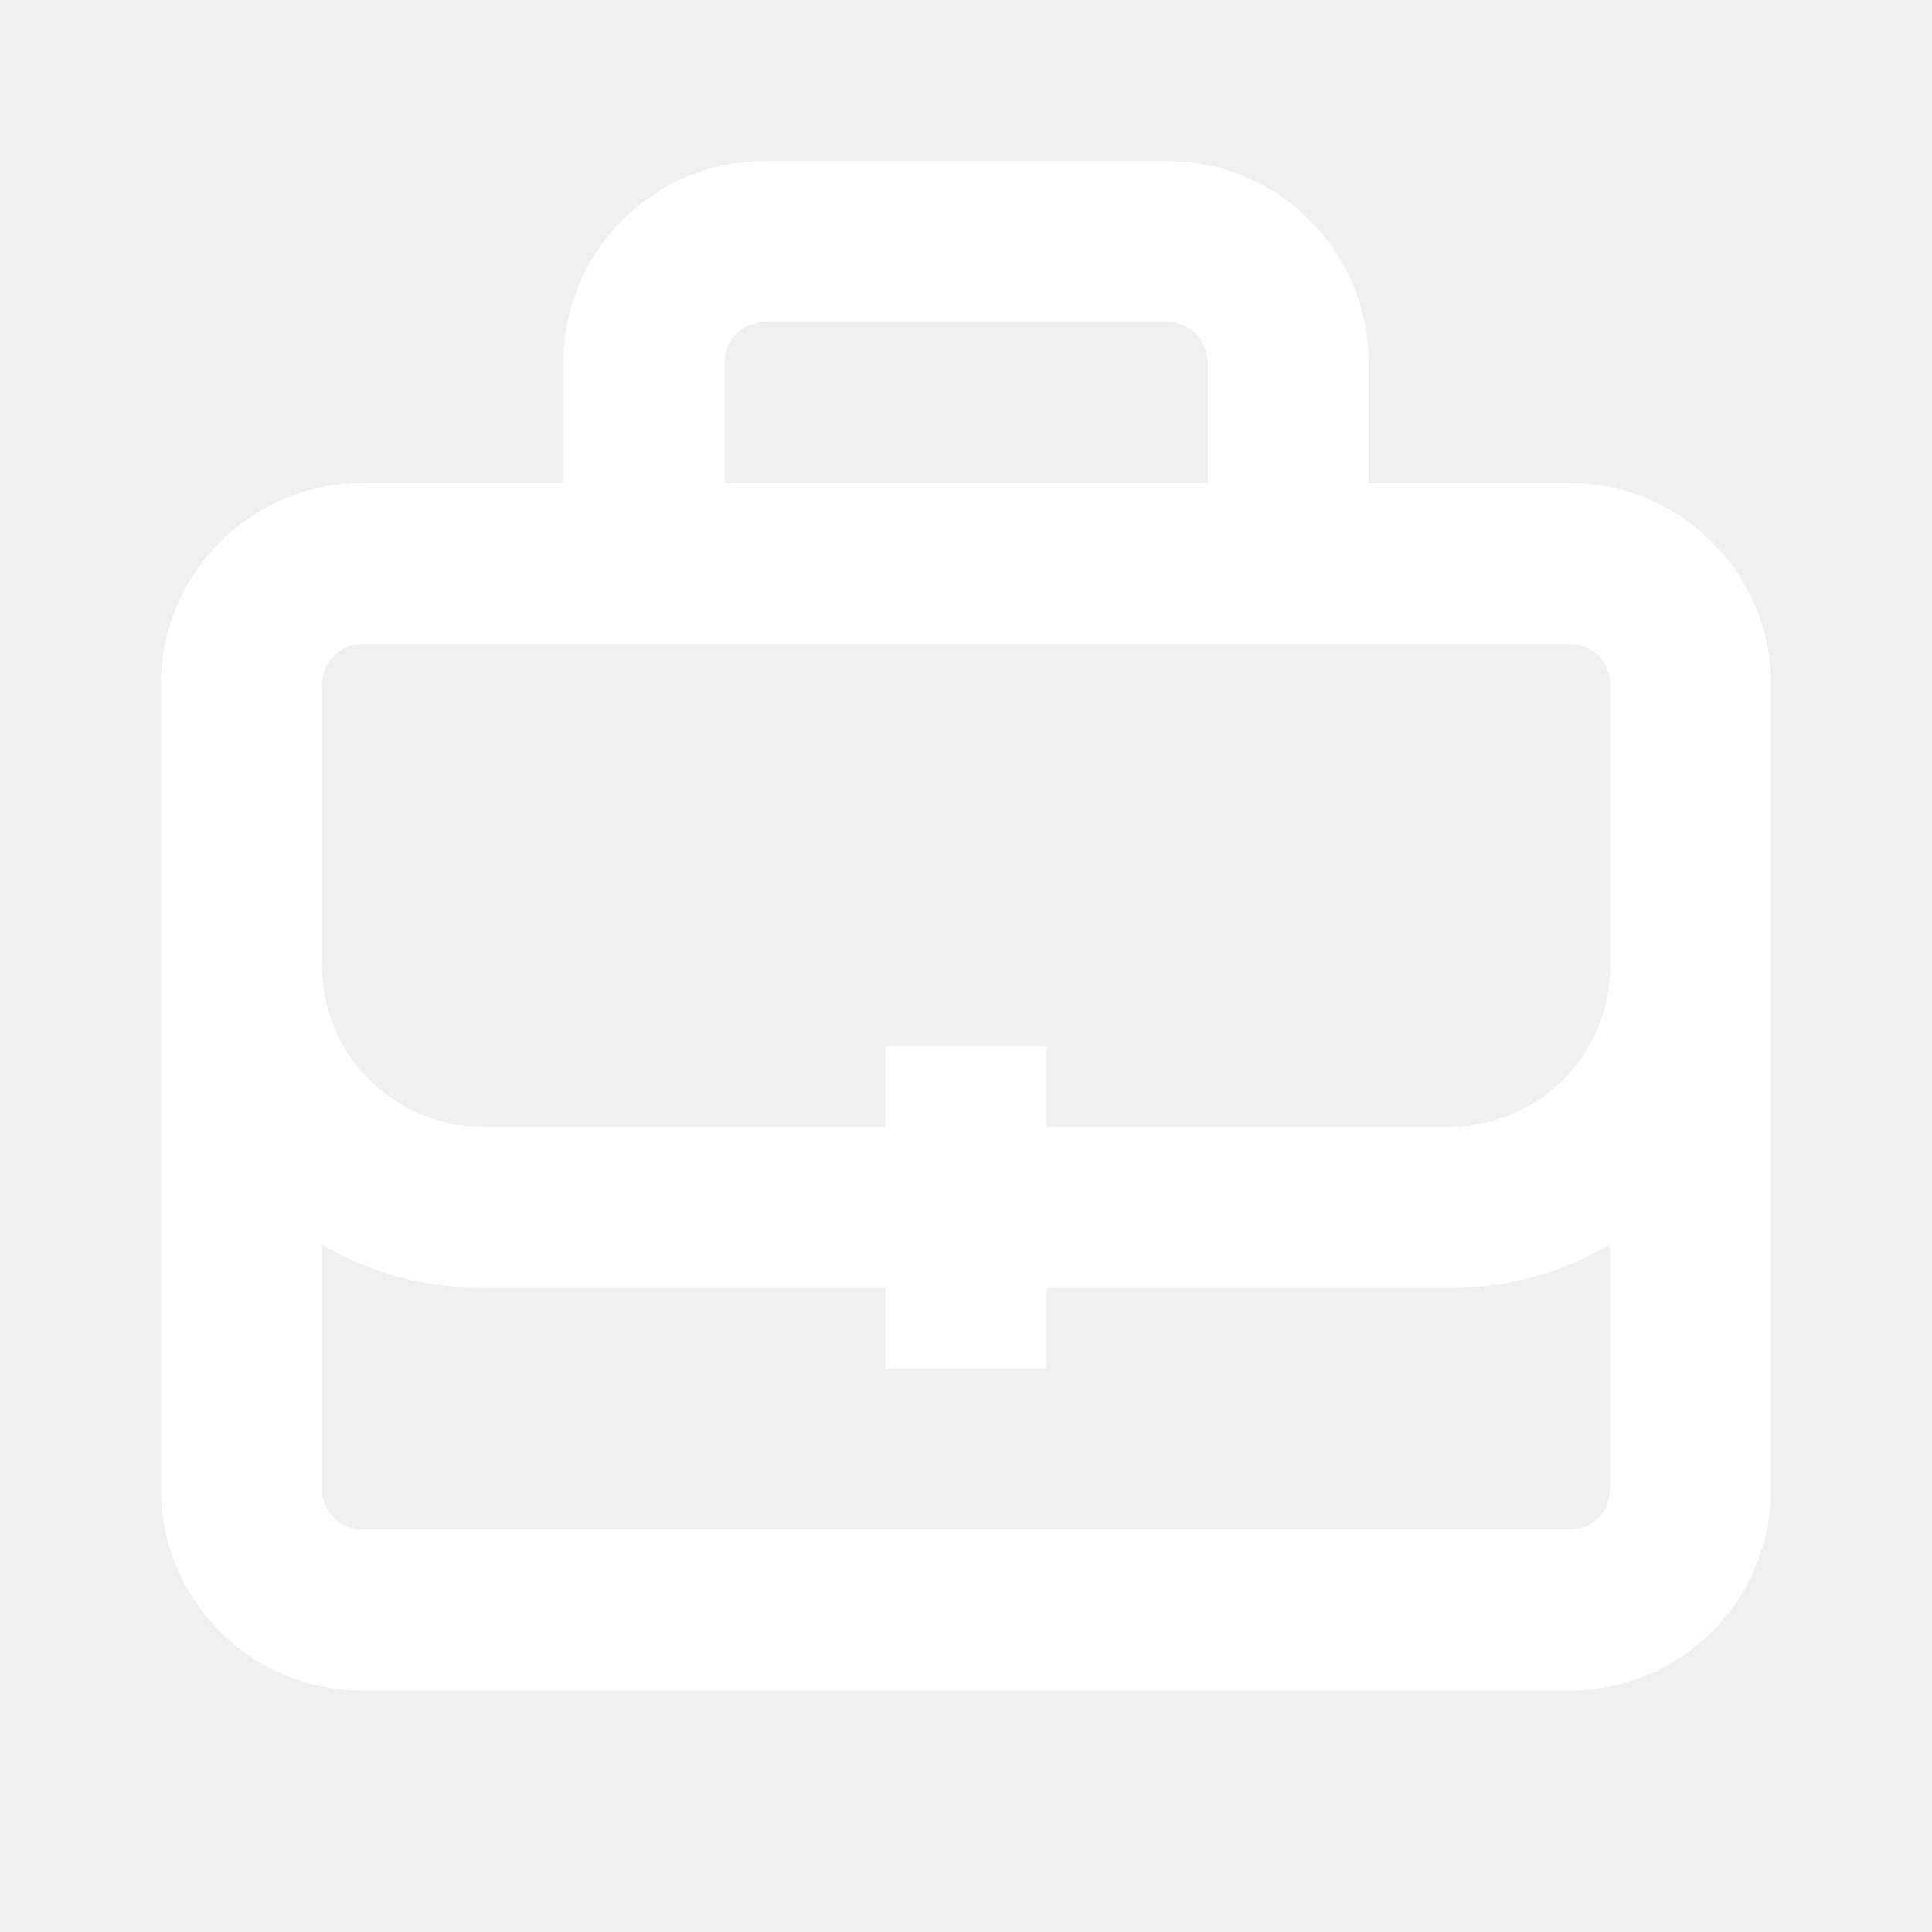
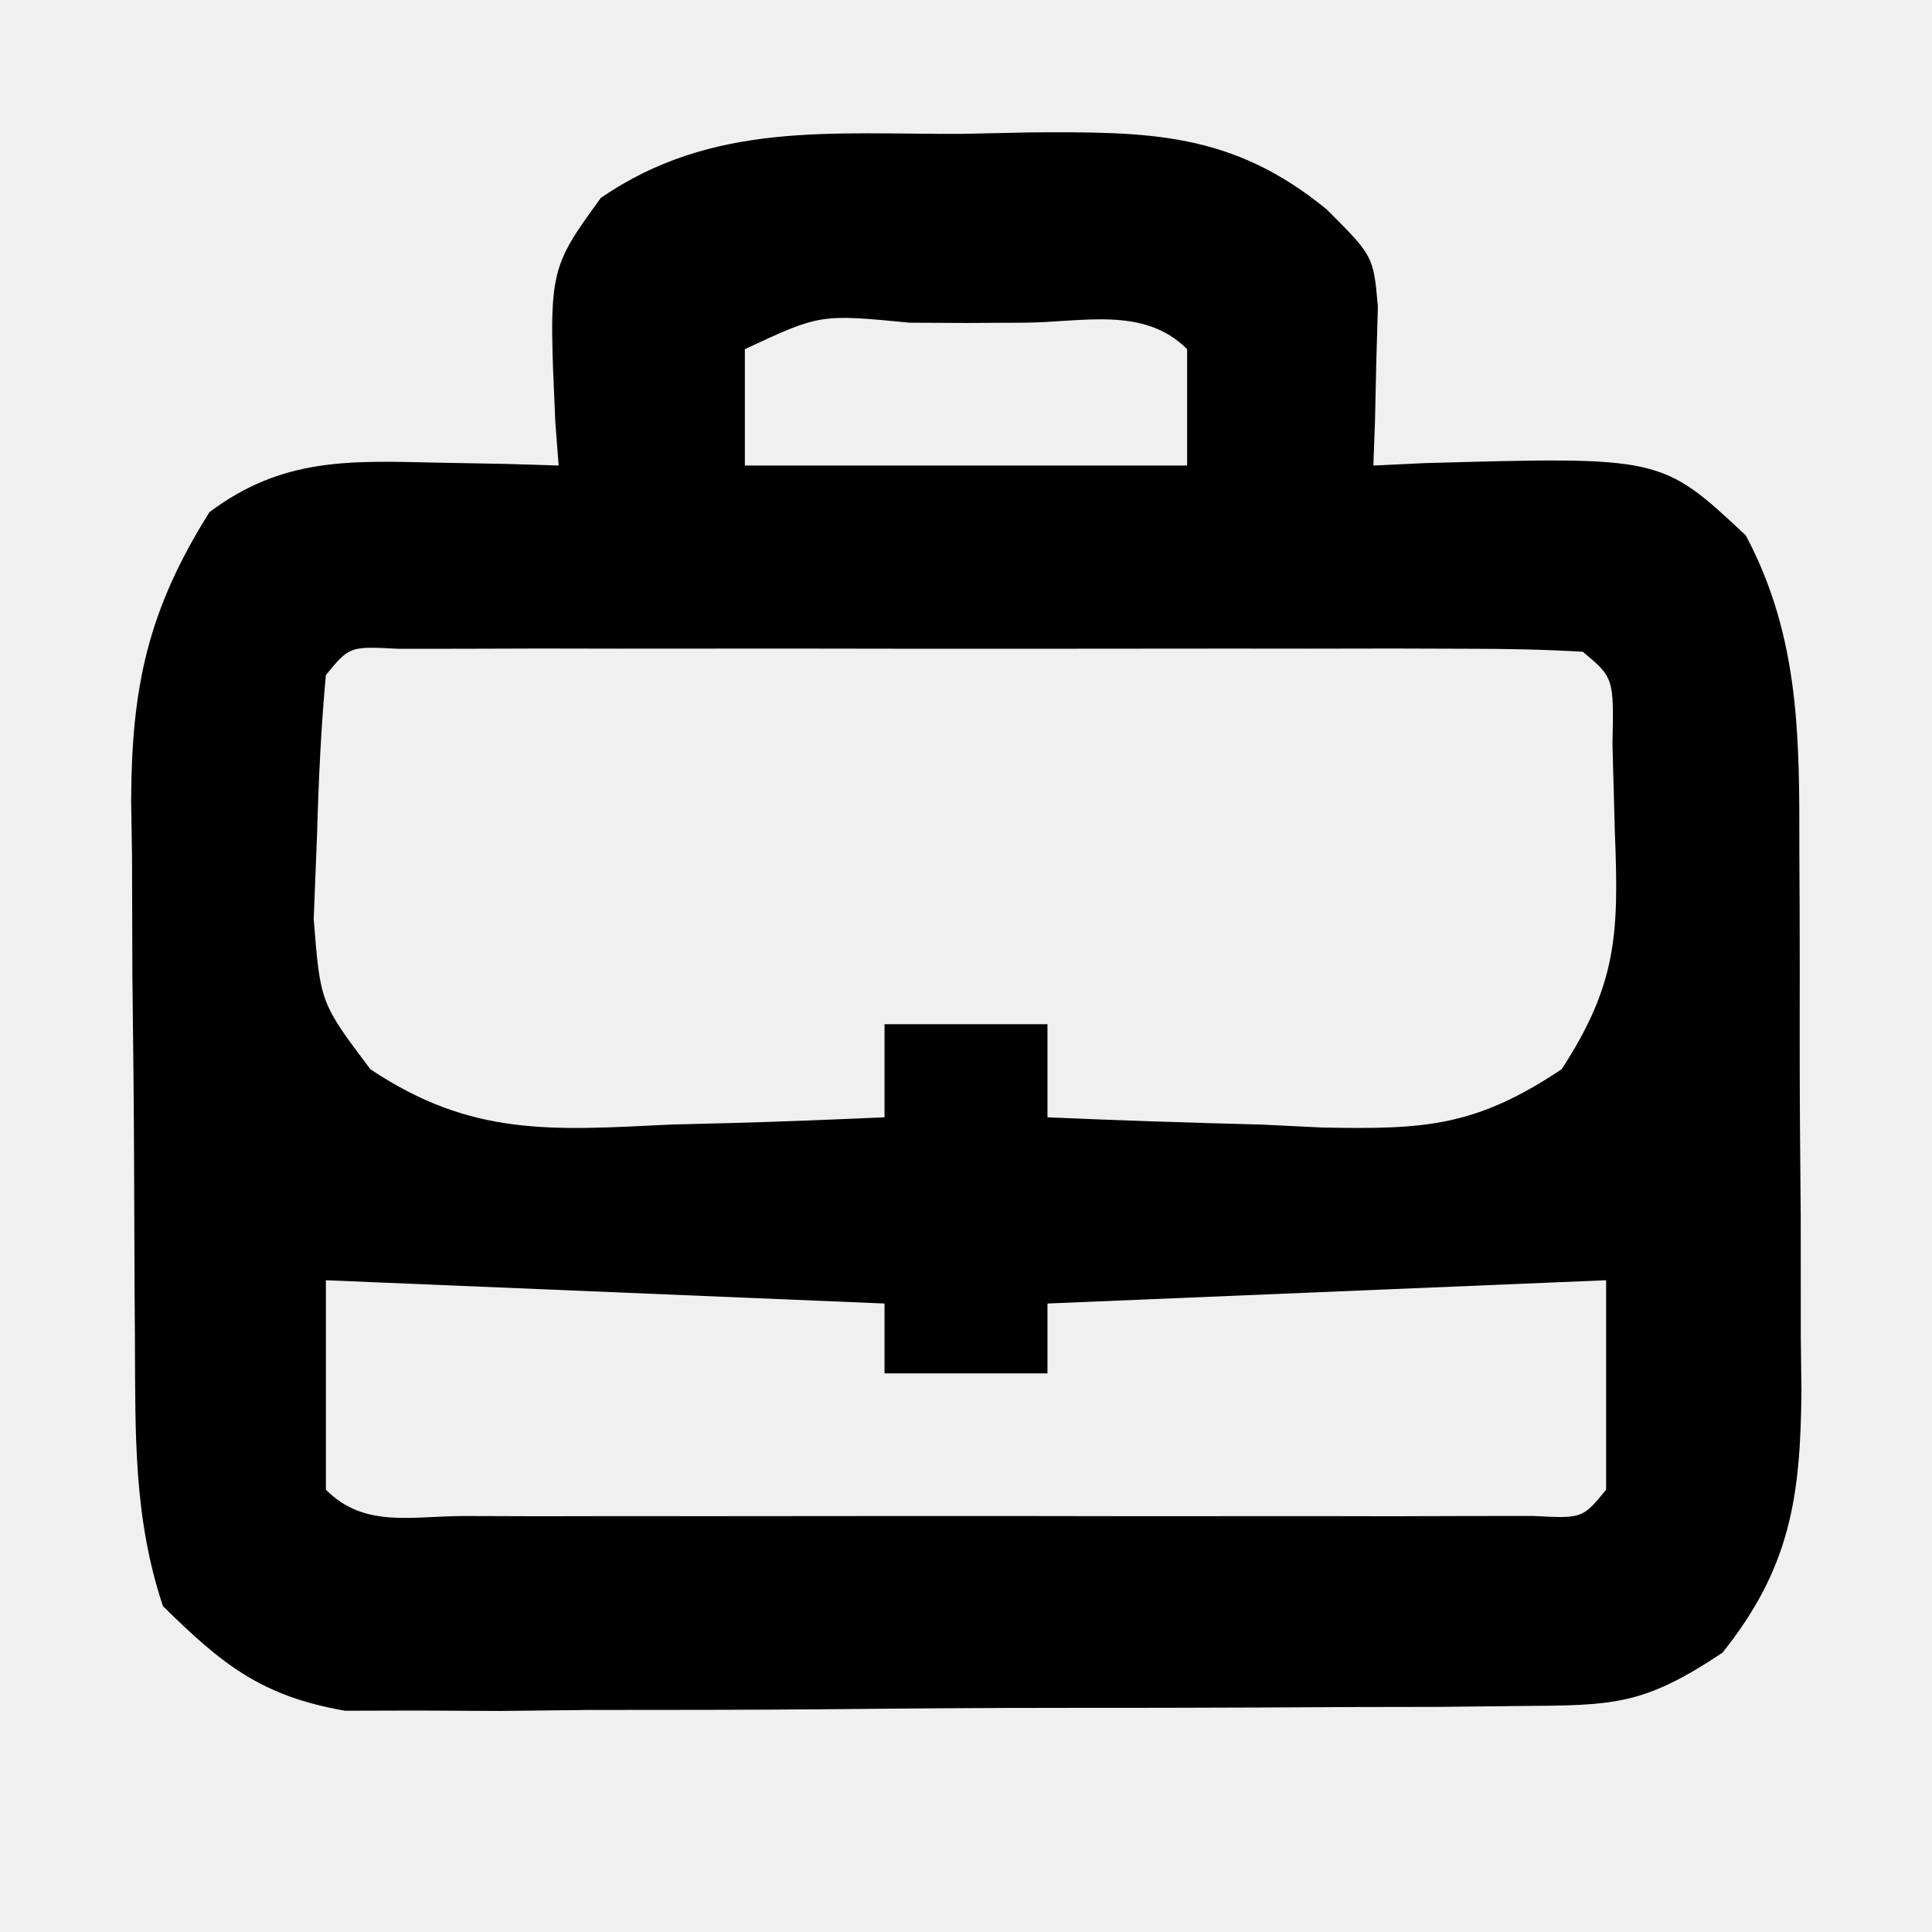
- <svg xmlns="http://www.w3.org/2000/svg" width="20" height="20" viewBox="0 0 24 24">
-   <path fill="white" d="M19.5 6H17V4.5C17 3.12 15.88 2 14.5 2h-5C8.12 2 7 3.12 7 4.5V6H4.5C3.12 6 2 7.12 2 8.5v10C2 19.88 3.12 21 4.5 21h15c1.38 0 2.5-1.12 2.5-2.5v-10C22 7.12 20.88 6 19.5 6zM9 4.5c0-.28.23-.5.5-.5h5c.28 0 .5.22.5.5V6H9V4.5zm11 14c0 .28-.22.5-.5.5h-15c-.27 0-.5-.22-.5-.5v-3.04c.59.35 1.27.54 2 .54h5v1h2v-1h5c.73 0 1.41-.19 2-.54v3.04zm0-6.49c0 1.1-.9 1.99-2 1.99h-5v-1h-2v1H6c-1.1 0-2-.9-2-2V8.5c0-.28.23-.5.5-.5h15c.28 0 .5.22.5.5v3.51z" />
+ <svg xmlns="http://www.w3.org/2000/svg" version="1.1" width="83" height="83">
+   <path d="M0 0 C0.946 -0.021 1.892 -0.041 2.867 -0.062 C7.934 -0.091 11.537 -0.105 15.625 3.25 C17.625 5.25 17.625 5.25 17.82 7.414 C17.797 8.226 17.774 9.038 17.75 9.875 C17.732 10.692 17.714 11.51 17.695 12.352 C17.672 12.978 17.649 13.605 17.625 14.25 C18.361 14.215 19.097 14.18 19.855 14.145 C30.004 13.863 30.004 13.863 33.625 17.25 C35.966 21.655 35.931 26.003 35.926 30.875 C35.93 31.7 35.934 32.524 35.939 33.374 C35.944 35.112 35.945 36.85 35.941 38.588 C35.938 41.241 35.961 43.894 35.986 46.547 C35.989 48.24 35.989 49.932 35.988 51.625 C35.997 52.415 36.007 53.204 36.016 54.018 C35.978 58.61 35.518 61.626 32.625 65.25 C29.212 67.525 27.96 67.511 23.948 67.541 C22.783 67.553 21.618 67.566 20.418 67.579 C19.158 67.581 17.899 67.584 16.602 67.586 C15.308 67.593 14.015 67.599 12.682 67.606 C9.943 67.618 7.205 67.622 4.466 67.621 C0.963 67.62 -2.539 67.648 -6.042 67.682 C-9.39 67.71 -12.738 67.709 -16.086 67.711 C-17.341 67.725 -18.597 67.74 -19.89 67.754 C-21.061 67.748 -22.232 67.742 -23.439 67.736 C-24.467 67.739 -25.495 67.742 -26.554 67.744 C-30.136 67.117 -31.805 65.78 -34.375 63.25 C-35.646 59.437 -35.557 55.83 -35.578 51.855 C-35.584 51.03 -35.59 50.206 -35.595 49.356 C-35.605 47.61 -35.611 45.864 -35.615 44.118 C-35.625 41.458 -35.656 38.799 -35.688 36.139 C-35.694 34.44 -35.699 32.742 -35.703 31.043 C-35.715 30.252 -35.728 29.461 -35.741 28.647 C-35.721 23.777 -35.037 20.485 -32.375 16.25 C-29.264 13.924 -26.426 14.035 -22.625 14.125 C-21.64 14.143 -20.655 14.161 -19.641 14.18 C-18.519 14.214 -18.519 14.214 -17.375 14.25 C-17.421 13.647 -17.468 13.043 -17.516 12.422 C-17.812 5.853 -17.812 5.853 -15.562 2.75 C-10.733 -0.561 -5.629 0.03 0 0 Z M-9.375 9.25 C-9.375 10.9 -9.375 12.55 -9.375 14.25 C-3.105 14.25 3.165 14.25 9.625 14.25 C9.625 12.6 9.625 10.95 9.625 9.25 C7.739 7.364 5.047 8.118 2.543 8.113 C1.745 8.117 0.947 8.121 0.125 8.125 C-0.673 8.121 -1.471 8.117 -2.293 8.113 C-6.143 7.741 -6.143 7.741 -9.375 9.25 Z M-27.375 23.25 C-27.581 25.494 -27.689 27.747 -27.75 30 C-27.799 31.232 -27.848 32.465 -27.898 33.734 C-27.612 37.331 -27.612 37.331 -25.465 40.184 C-21.116 43.092 -17.665 42.81 -12.562 42.562 C-11.679 42.54 -10.795 42.517 -9.885 42.494 C-7.714 42.435 -5.544 42.346 -3.375 42.25 C-3.375 40.93 -3.375 39.61 -3.375 38.25 C-1.065 38.25 1.245 38.25 3.625 38.25 C3.625 39.57 3.625 40.89 3.625 42.25 C6.689 42.385 9.747 42.484 12.812 42.562 C13.677 42.604 14.541 42.646 15.432 42.689 C19.804 42.773 21.999 42.669 25.715 40.184 C28.103 36.515 28.173 34.344 28 30 C27.95 28.136 27.95 28.136 27.898 26.234 C27.957 23.368 27.957 23.368 26.625 22.25 C24.973 22.151 23.317 22.122 21.662 22.121 C20.604 22.117 19.547 22.114 18.457 22.111 C17.306 22.113 16.155 22.115 14.969 22.117 C13.796 22.116 12.624 22.115 11.415 22.114 C8.93 22.114 6.445 22.115 3.96 22.12 C0.142 22.125 -3.677 22.12 -7.496 22.113 C-9.904 22.114 -12.311 22.115 -14.719 22.117 C-15.87 22.115 -17.021 22.113 -18.207 22.111 C-19.264 22.114 -20.322 22.117 -21.412 22.121 C-22.348 22.121 -23.285 22.122 -24.249 22.123 C-26.359 22.013 -26.359 22.013 -27.375 23.25 Z M-27.375 49.25 C-27.375 52.22 -27.375 55.19 -27.375 58.25 C-25.708 59.917 -23.702 59.377 -21.412 59.379 C-20.354 59.383 -19.297 59.386 -18.207 59.389 C-17.056 59.387 -15.905 59.385 -14.719 59.383 C-13.546 59.384 -12.374 59.385 -11.165 59.386 C-8.68 59.386 -6.195 59.385 -3.71 59.38 C0.108 59.375 3.927 59.38 7.746 59.387 C10.154 59.386 12.561 59.385 14.969 59.383 C16.695 59.386 16.695 59.386 18.457 59.389 C20.043 59.384 20.043 59.384 21.662 59.379 C22.598 59.379 23.535 59.378 24.499 59.377 C26.609 59.487 26.609 59.487 27.625 58.25 C27.625 55.28 27.625 52.31 27.625 49.25 C19.705 49.58 11.785 49.91 3.625 50.25 C3.625 51.24 3.625 52.23 3.625 53.25 C1.315 53.25 -0.995 53.25 -3.375 53.25 C-3.375 52.26 -3.375 51.27 -3.375 50.25 C-11.295 49.92 -19.215 49.59 -27.375 49.25 Z " fill="#000000" transform="translate(41.375,5.75)" />
</svg>
